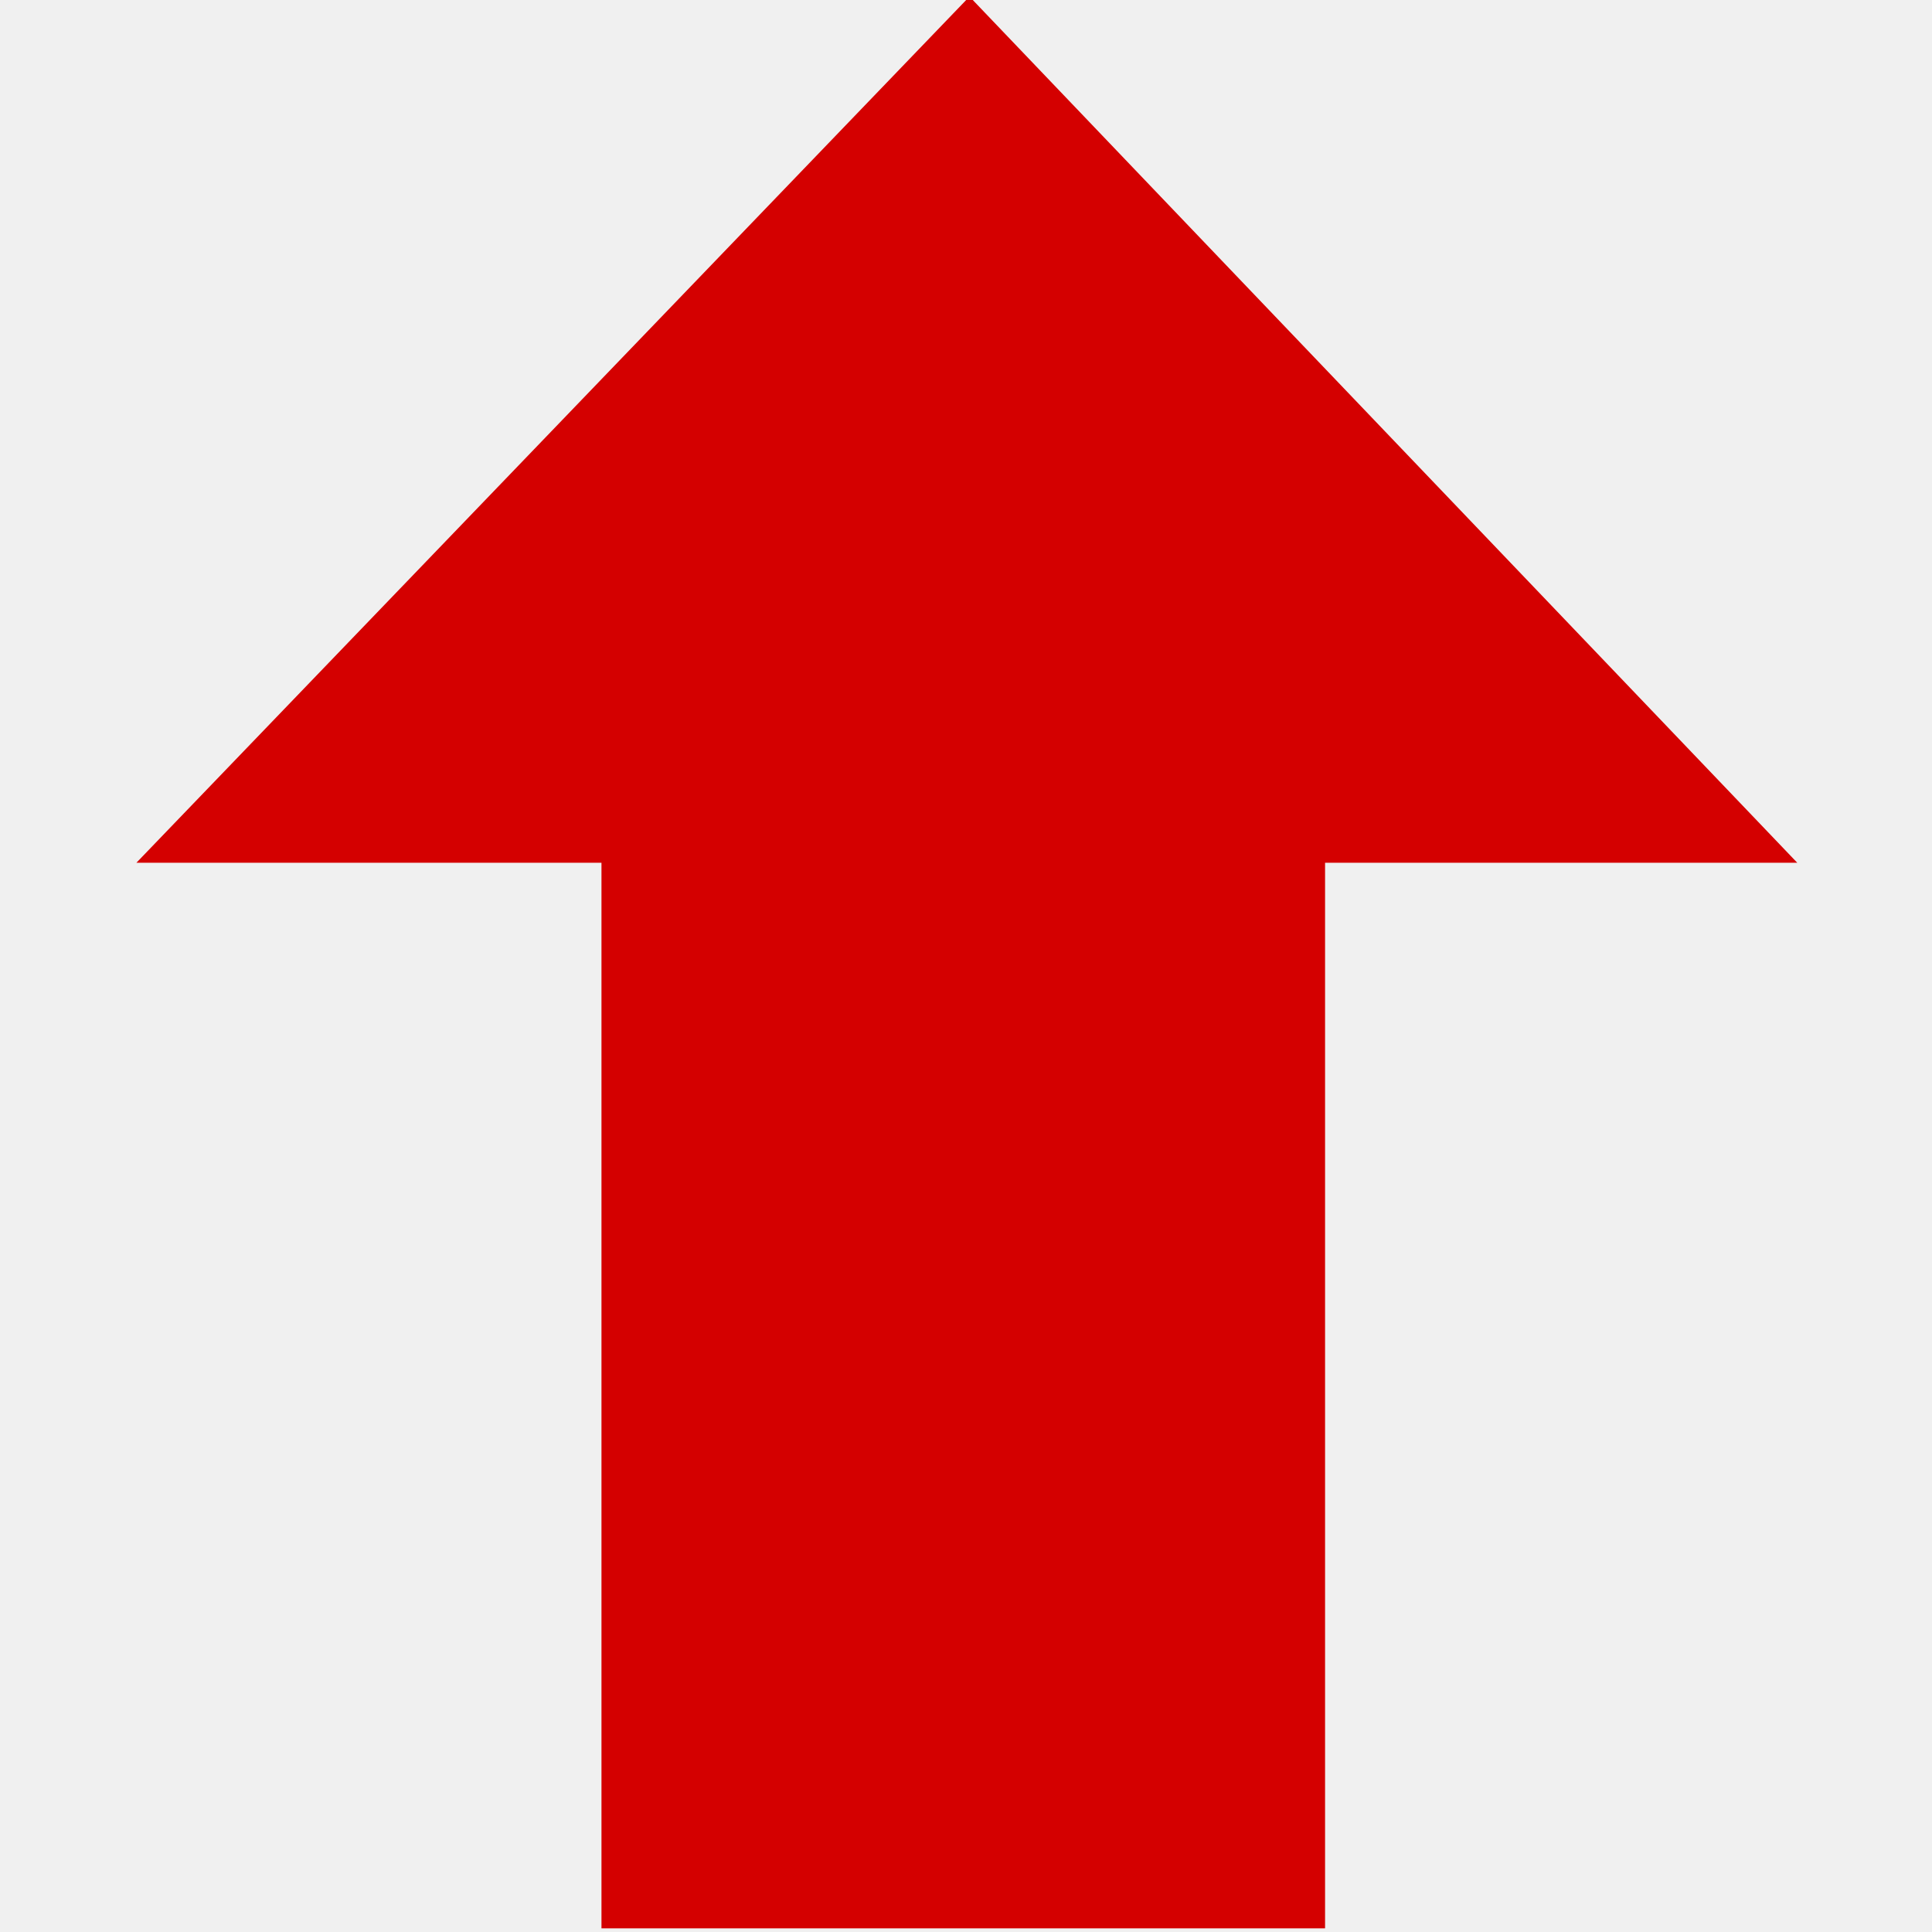
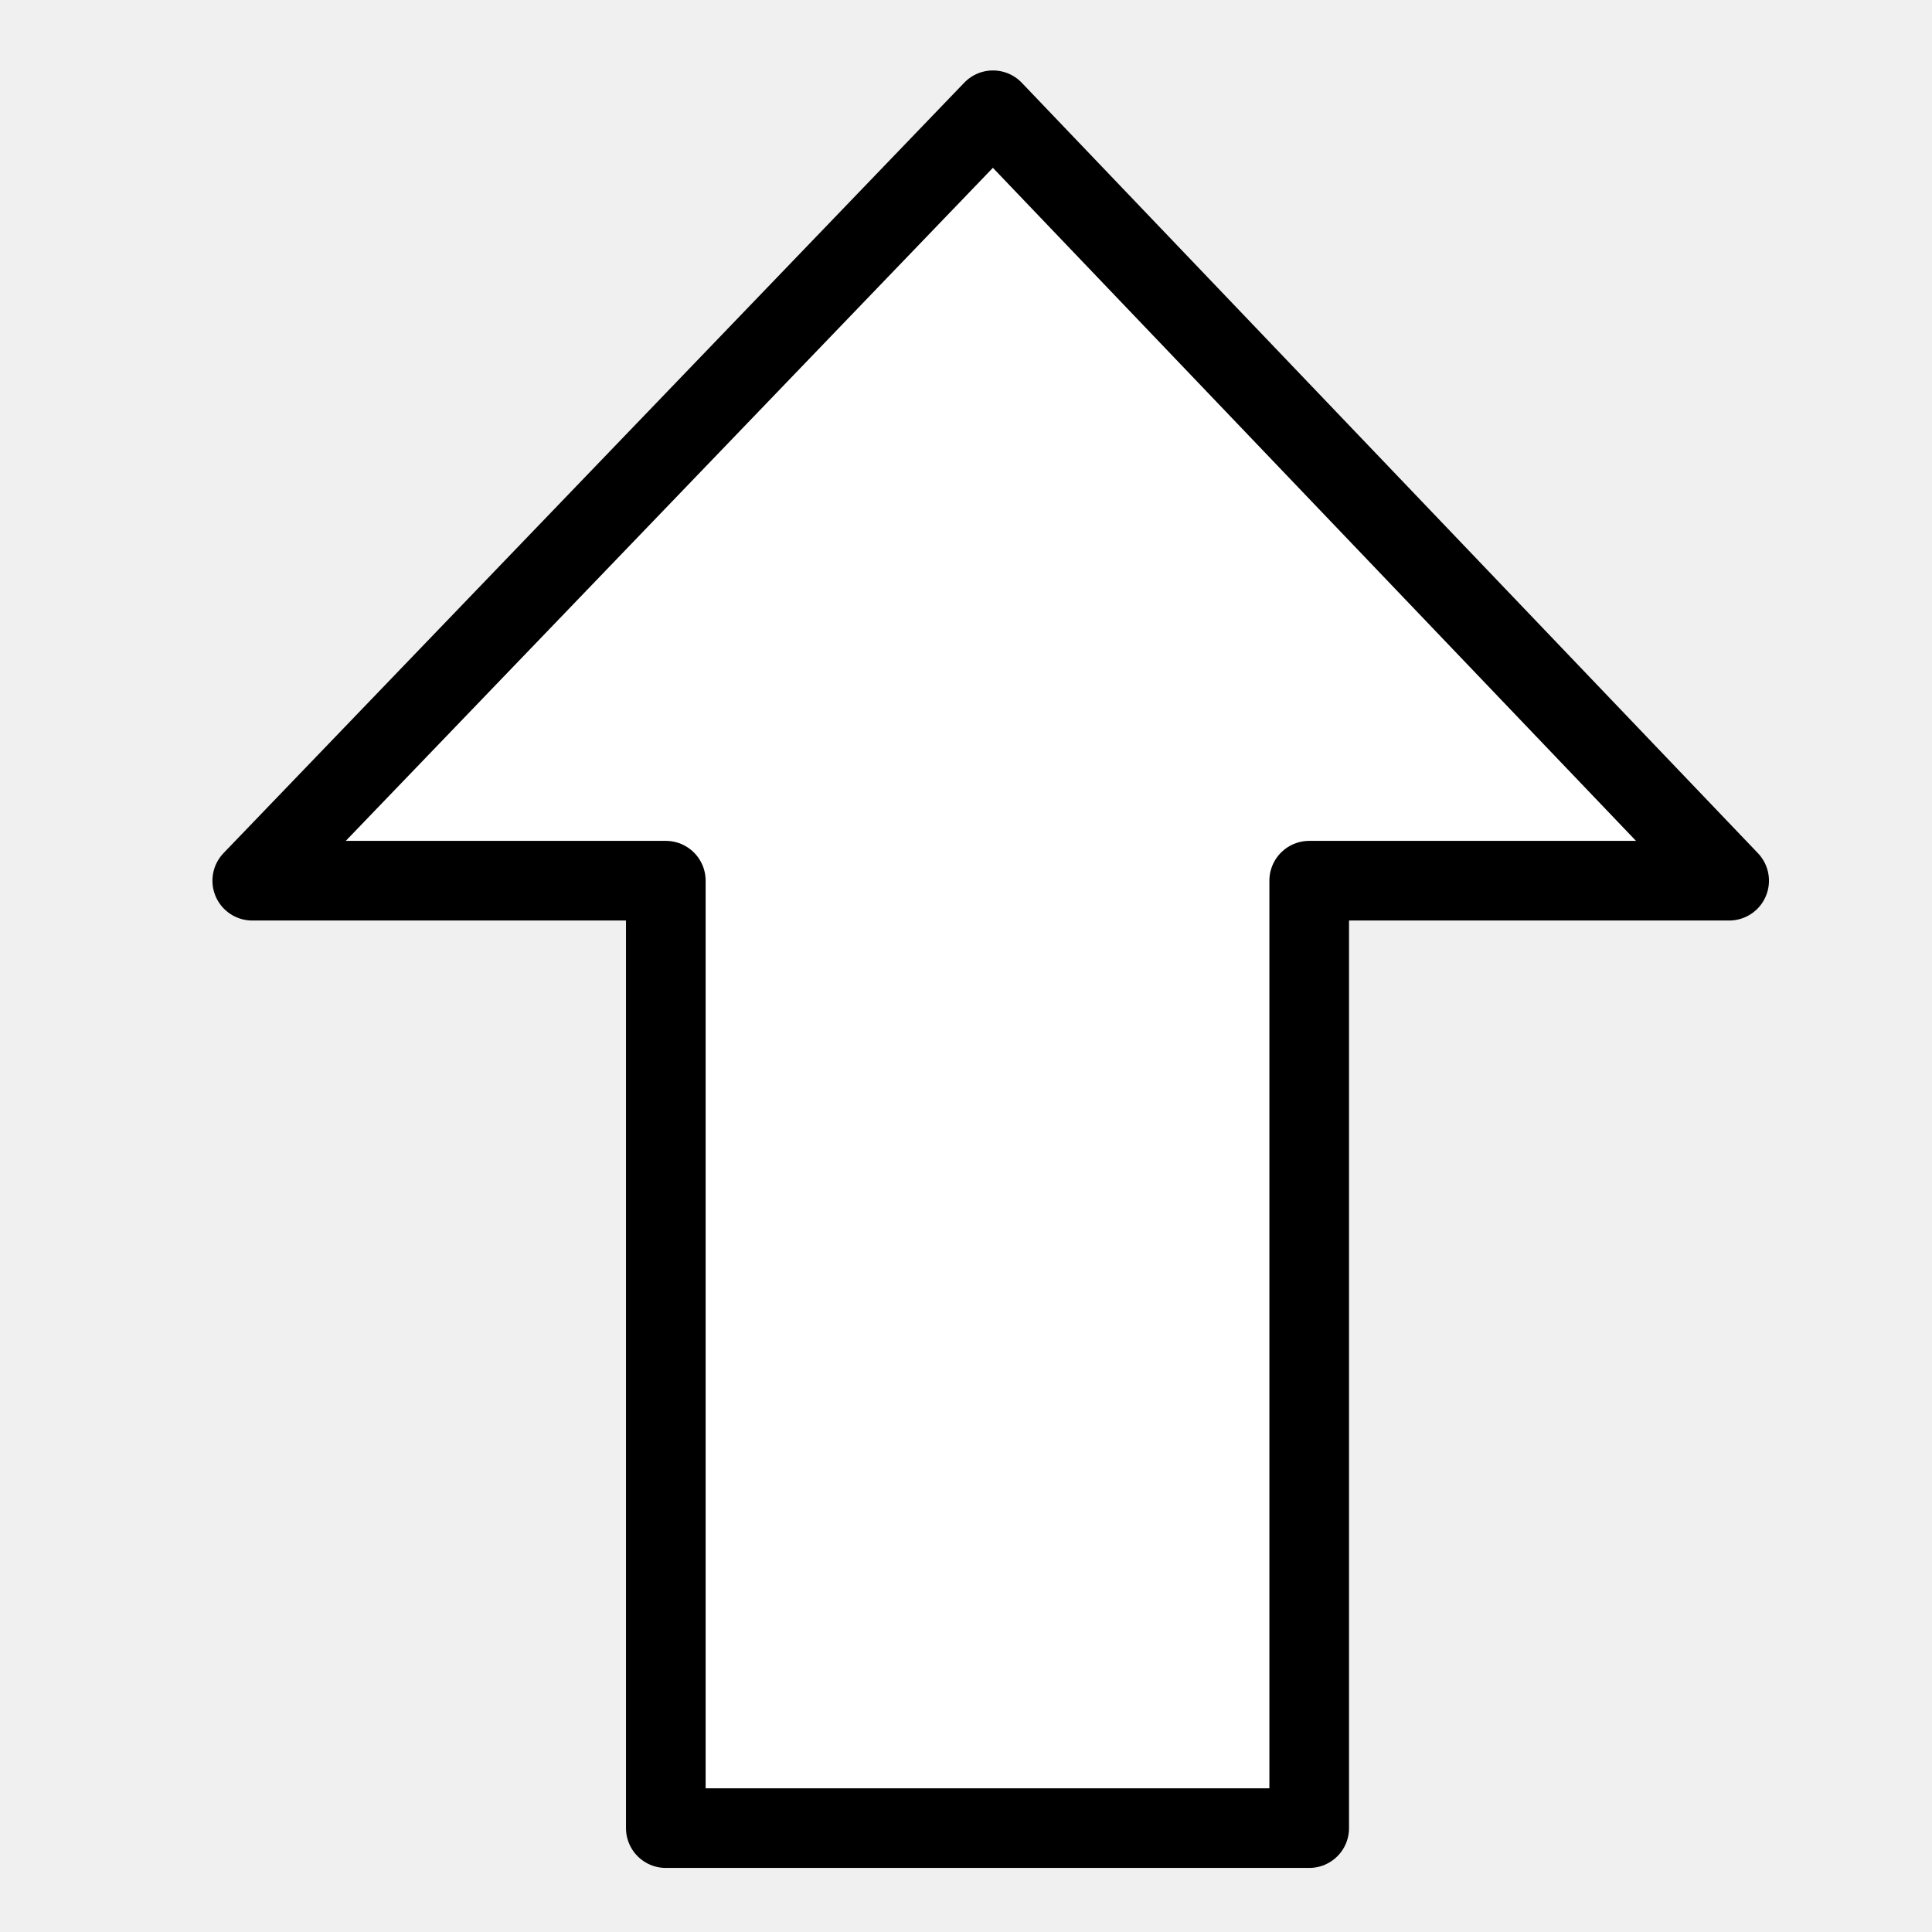
- <svg xmlns="http://www.w3.org/2000/svg" width="40" height="40" version="1.1" viewBox="0 0 10.6 10.6">
-   <path transform="matrix(.0729 0 0 .0436 -1.22 -1.85)" d="m152 151h-125l62.7-109z" style="fill-rule:evenodd;fill:#d40000;stroke-width:.265" />
-   <rect x="3.3" y="4.2" width="3.97" height="6.38" style="fill:#d40000;stroke-width:.018" />
+ <svg xmlns="http://www.w3.org/2000/svg" width="40" height="40" version="1.1" viewBox="0 0 10.6 10.6" id="svg64">
+   <defs id="defs68" />
+   <path id="path60" style="fill:#ffffff;fill-rule:evenodd;stroke:#000000;stroke-width:0.437;stroke-linejoin:round;stroke-miterlimit:4;stroke-dasharray:none;stroke-opacity:1" d="M 5.448,0.605 1.384,4.832 H 3.653 V 10.03 H 7.183 V 4.832 h 2.304 z" />
</svg>
